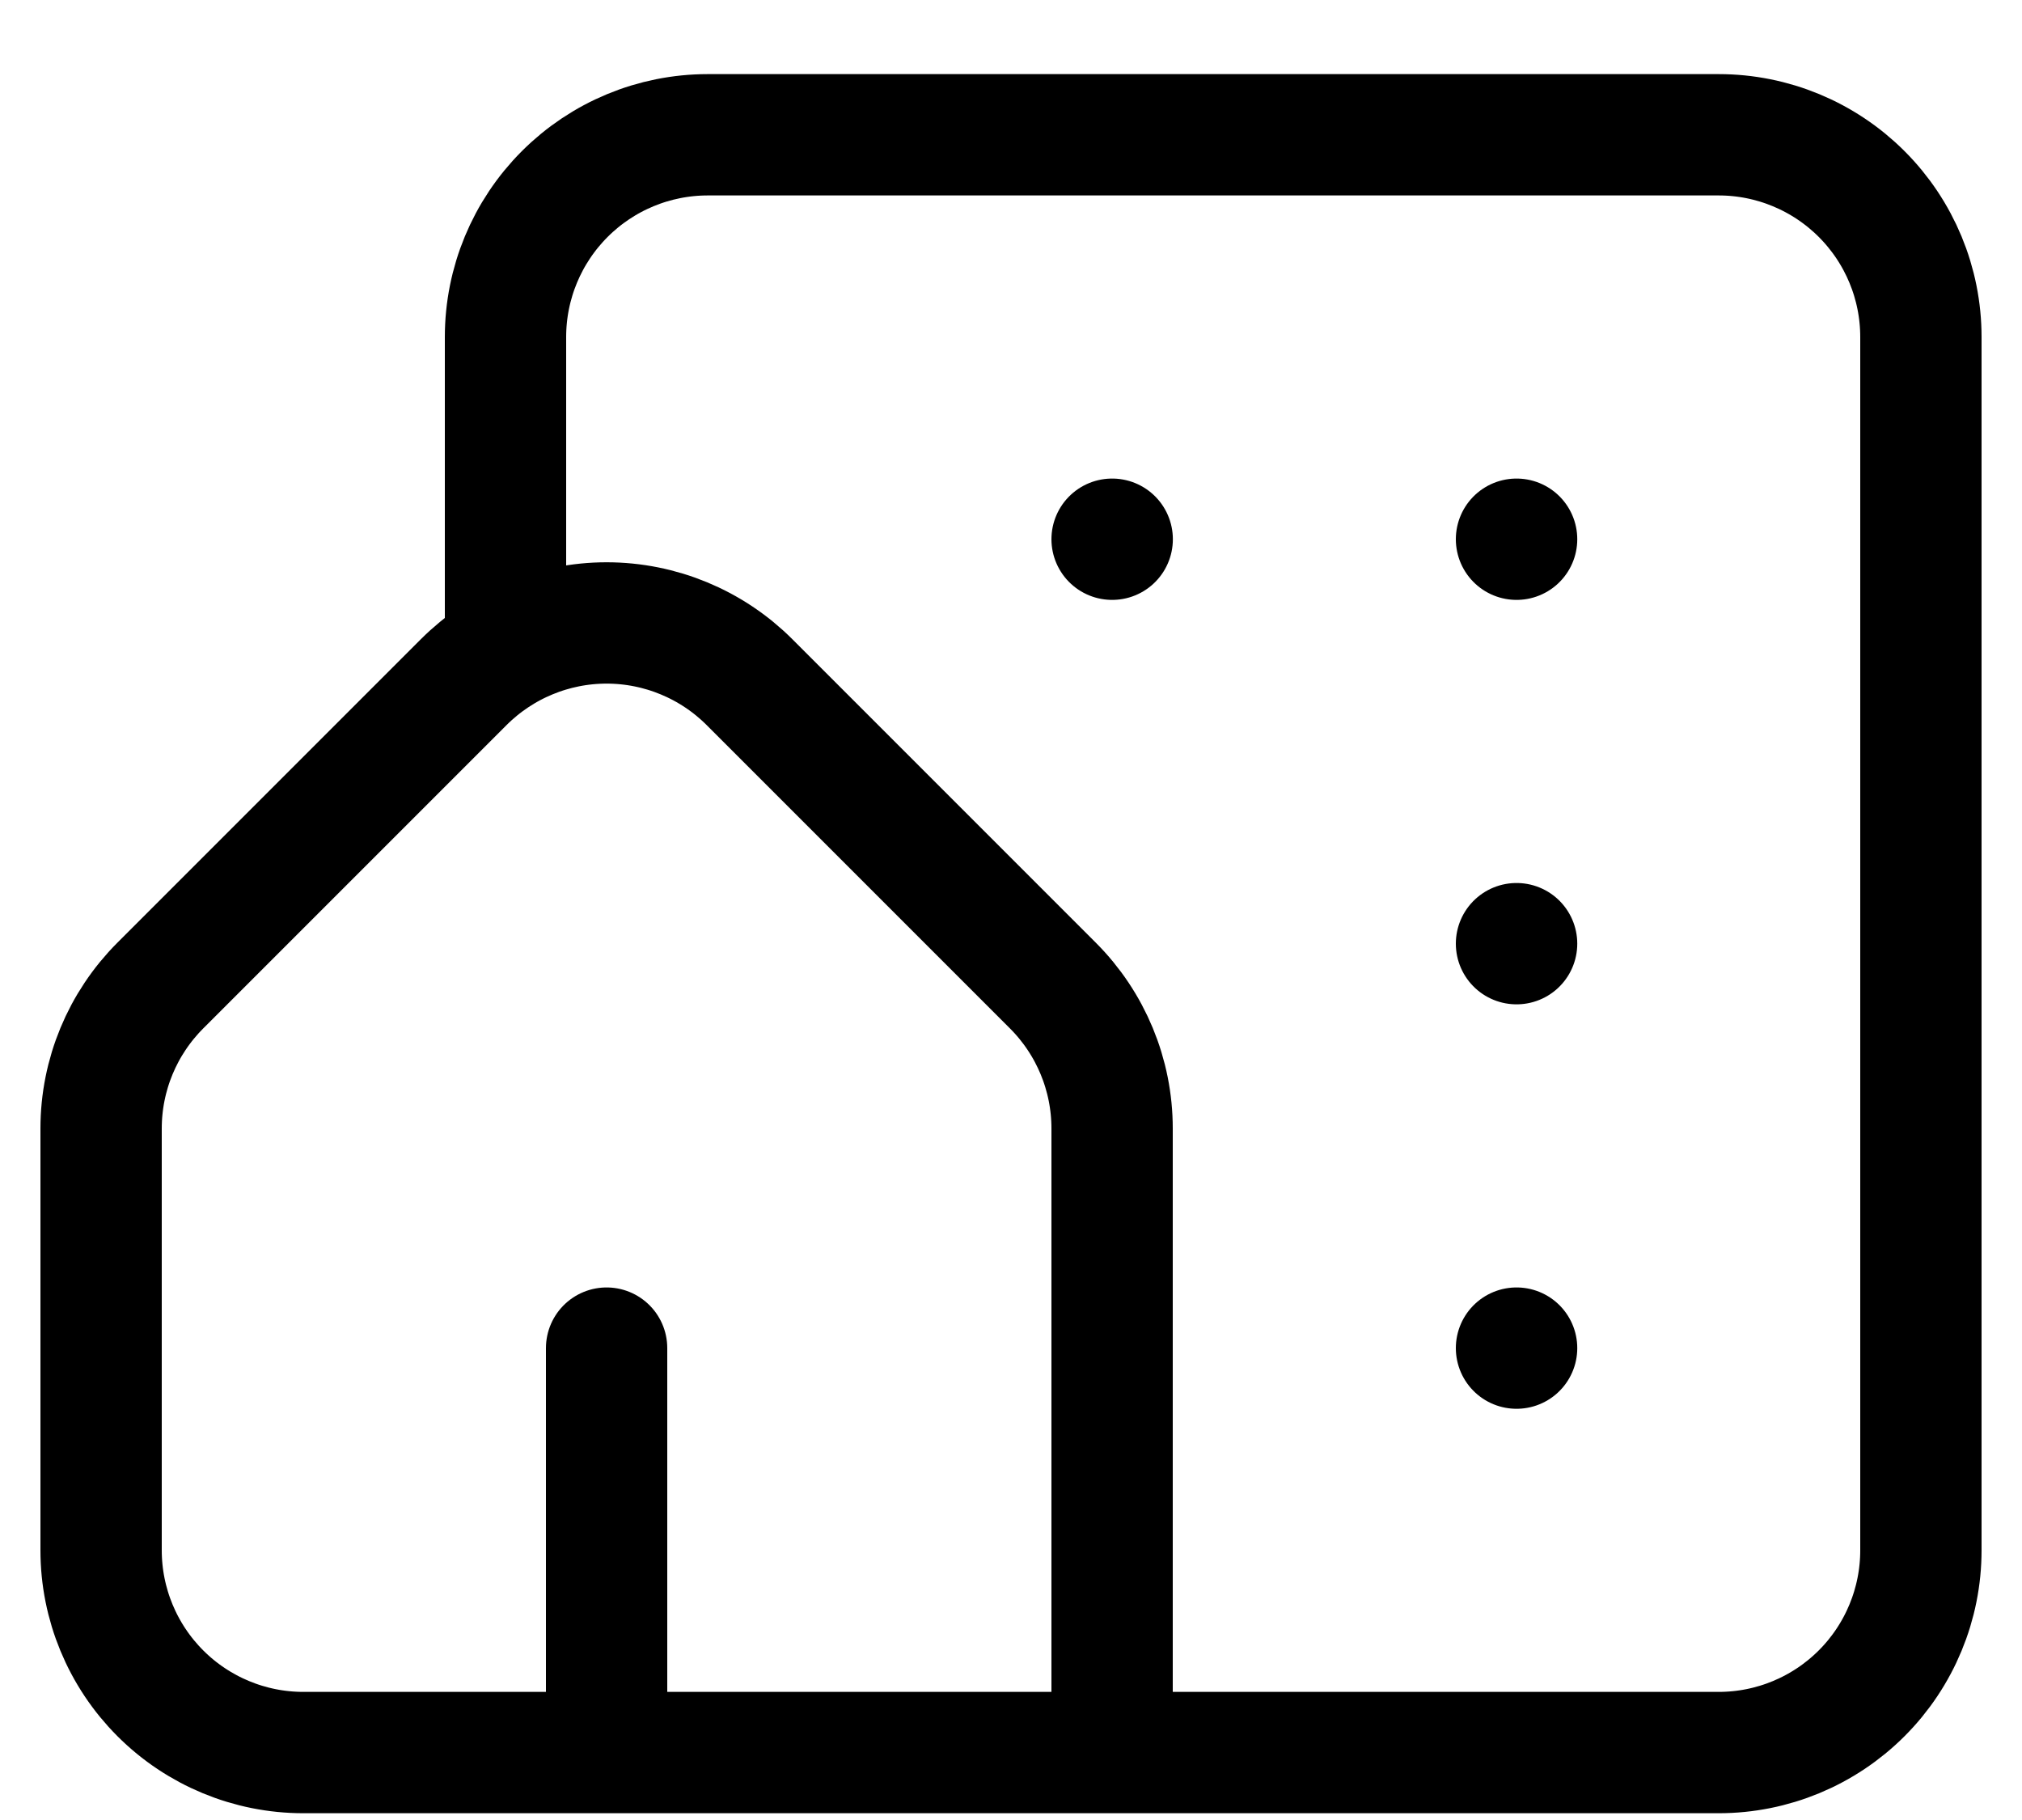
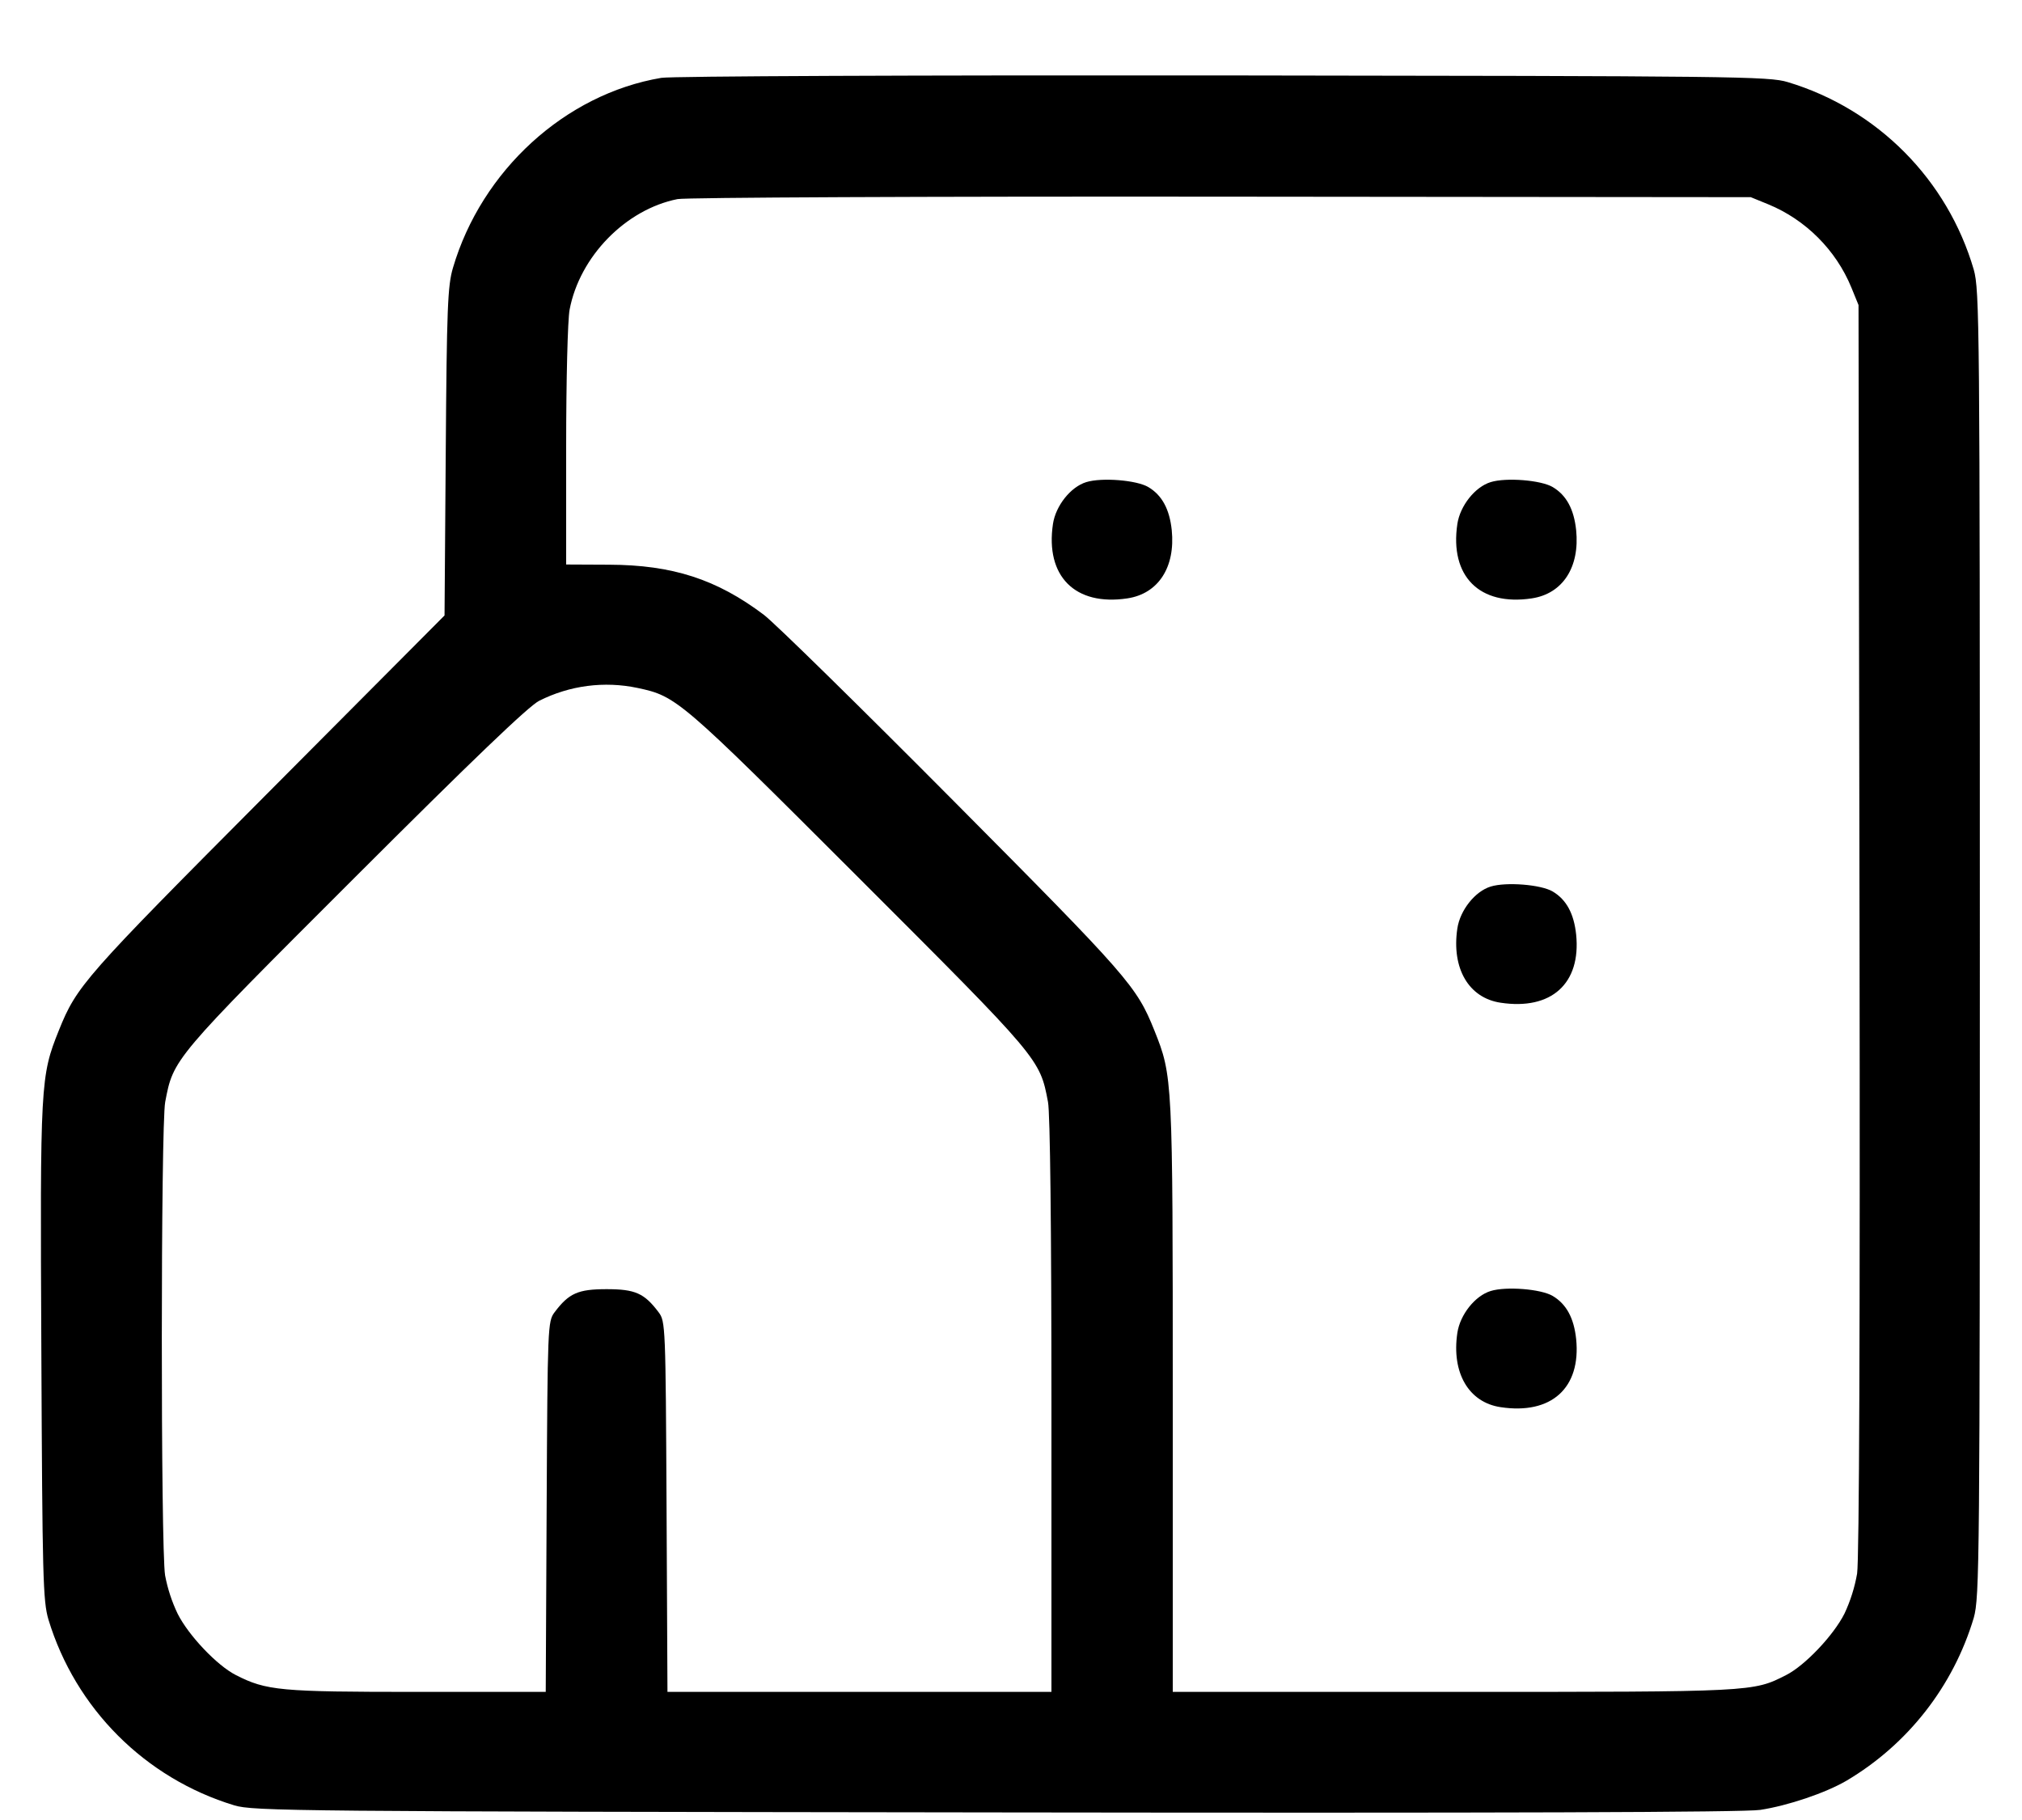
- <svg xmlns="http://www.w3.org/2000/svg" width="20" height="18" viewBox="0 0 20 18" fill="none">
-   <path d="M5 6.333V3.333C5 2.802 5.211 2.294 5.586 1.919C5.961 1.544 6.47 1.333 7 1.333H17C17.53 1.333 18.039 1.544 18.414 1.919C18.789 2.294 19 2.802 19 3.333V15.333C19 15.863 18.789 16.372 18.414 16.747C18.039 17.122 17.53 17.333 17 17.333H11M11 17.333V11.161C11 10.63 10.789 10.122 10.414 9.747L7.414 6.747C7.039 6.372 6.53 6.161 6 6.161C5.47 6.161 4.961 6.372 4.586 6.747L1.586 9.747C1.211 10.122 1 10.63 1 11.161V15.333C1 15.863 1.211 16.372 1.586 16.747C1.961 17.122 2.47 17.333 3 17.333H6M11 17.333H6M6 13.333V17.333M15.001 5.333H15M11.001 5.333H11M15.001 9.333H15M15.001 13.333H15" stroke="black" stroke-width="1.2" stroke-linecap="round" stroke-linejoin="round" />
+ <svg xmlns="http://www.w3.org/2000/svg" width="20" height="18" fill="none">
+   <path d="M6.541.77c-.95.16-1.778.916-2.061 1.88-.052.176-.061.394-.071 1.818l-.012 1.619L2.64 7.852C.83 9.67.76 9.749.582 10.191c-.182.453-.186.517-.173 3.176.01 2.231.016 2.467.07 2.65a2.758 2.758 0 0 0 1.838 1.838c.189.057.579.061 7.533.07 4.995.007 7.406-.001 7.561-.025.273-.042.642-.166.852-.288A2.806 2.806 0 0 0 19.523 16c.057-.206.06-.527.06-6.667 0-6.139-.003-6.46-.06-6.666a2.738 2.738 0 0 0-1.84-1.855c-.188-.057-.508-.06-5.583-.066C9.092.743 6.639.753 6.541.77m10.95 1.251c.369.152.669.452.821.822l.071.174.01 6.166c.006 3.934-.003 6.244-.024 6.38a1.565 1.565 0 0 1-.125.396c-.109.216-.391.513-.576.607-.329.168-.32.167-3.292.167H11.6v-2.918c0-3.157-.001-3.171-.182-3.624-.176-.438-.253-.526-1.985-2.269-.925-.931-1.77-1.76-1.877-1.841-.466-.352-.905-.494-1.531-.496L5.6 5.583v-1.17c0-.651.015-1.25.034-1.35.099-.525.554-.992 1.068-1.094.082-.016 2.469-.027 5.381-.024l5.234.005.174.071m-6.746 2.747c-.155.047-.303.234-.33.414-.077.517.219.814.736.736.306-.046.476-.308.439-.675-.022-.208-.097-.346-.232-.426-.116-.069-.461-.096-.613-.049m4 0c-.155.047-.303.234-.33.414-.077.517.219.814.736.736.306-.046.476-.308.439-.675-.022-.208-.097-.346-.232-.426-.116-.069-.461-.096-.613-.049M6.307 6.804c.385.082.416.108 2.183 1.874 1.801 1.8 1.795 1.793 1.876 2.221.021.11.034 1.245.034 3.006v2.828H6.602l-.009-1.831c-.009-1.789-.011-1.833-.078-1.923-.142-.189-.232-.229-.515-.229-.283 0-.373.04-.515.229-.067.09-.069.134-.078 1.923l-.009 1.831H4.123c-1.352 0-1.488-.012-1.791-.167-.185-.094-.467-.391-.575-.606a1.544 1.544 0 0 1-.124-.379c-.044-.268-.043-4.45.001-4.682.081-.428.074-.421 1.876-2.221 1.161-1.16 1.719-1.695 1.823-1.747.301-.152.644-.197.974-.127m8.438 1.964c-.155.047-.303.234-.33.414-.059.395.112.688.428.735.502.076.796-.19.747-.674-.022-.208-.097-.346-.232-.426-.116-.069-.461-.096-.613-.049m0 4c-.155.047-.303.234-.33.414-.059.395.112.688.428.735.502.076.796-.19.747-.674-.022-.208-.097-.346-.232-.426-.116-.069-.461-.096-.613-.049" fill-rule="evenodd" fill="#000" />
</svg>
